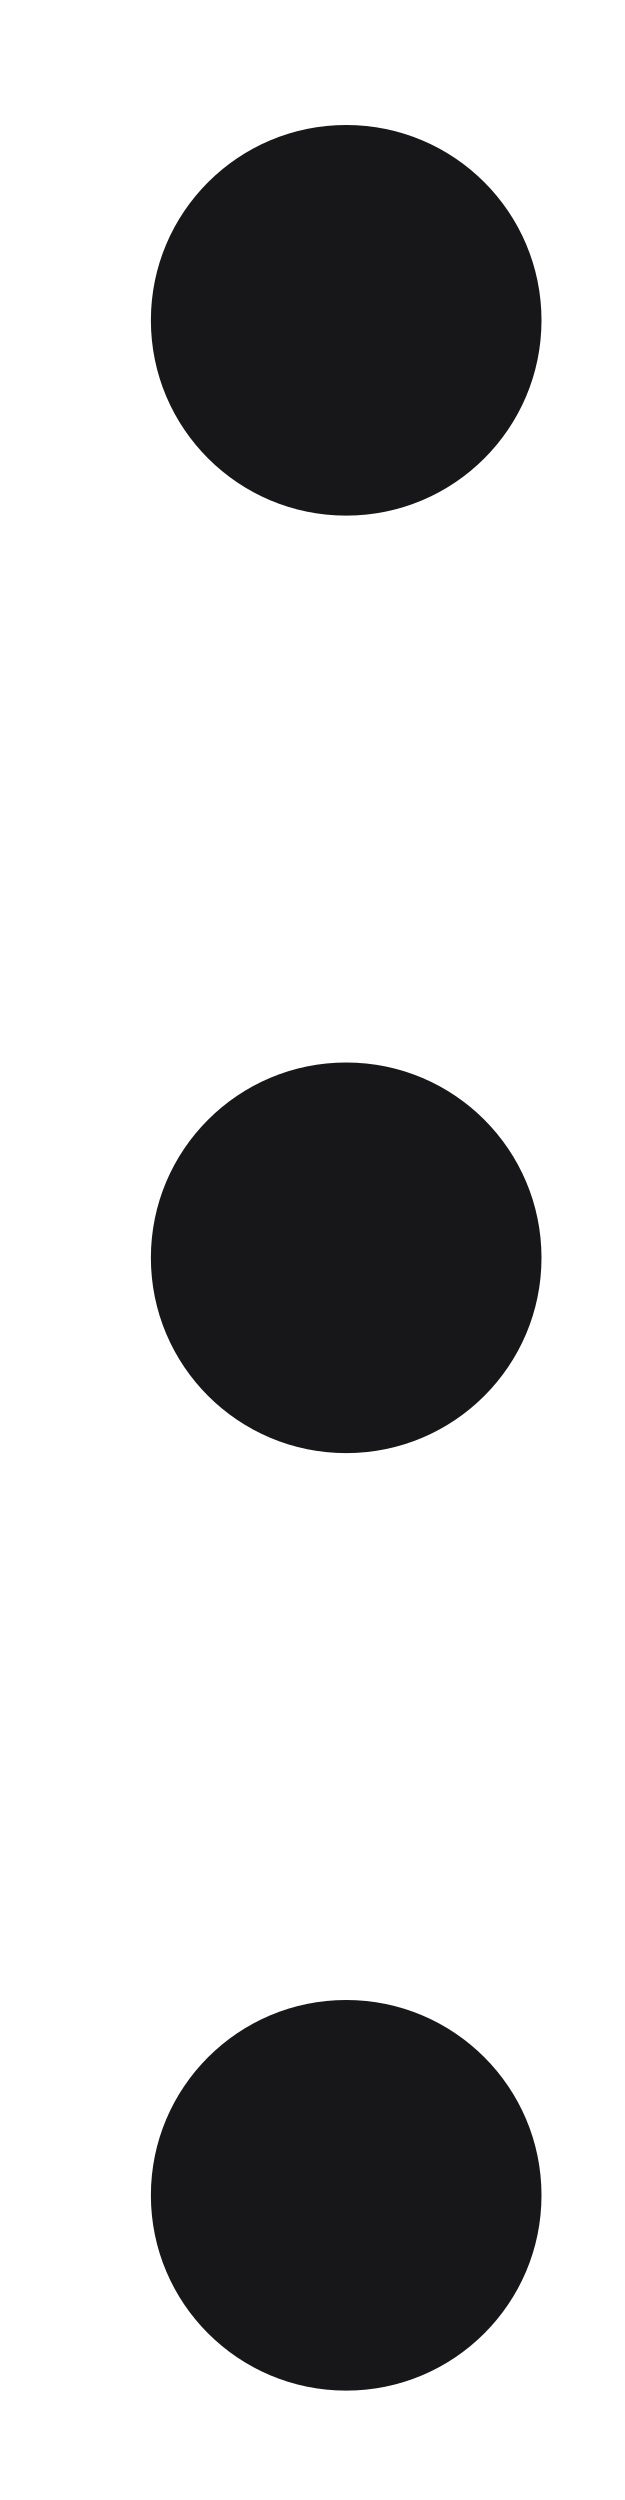
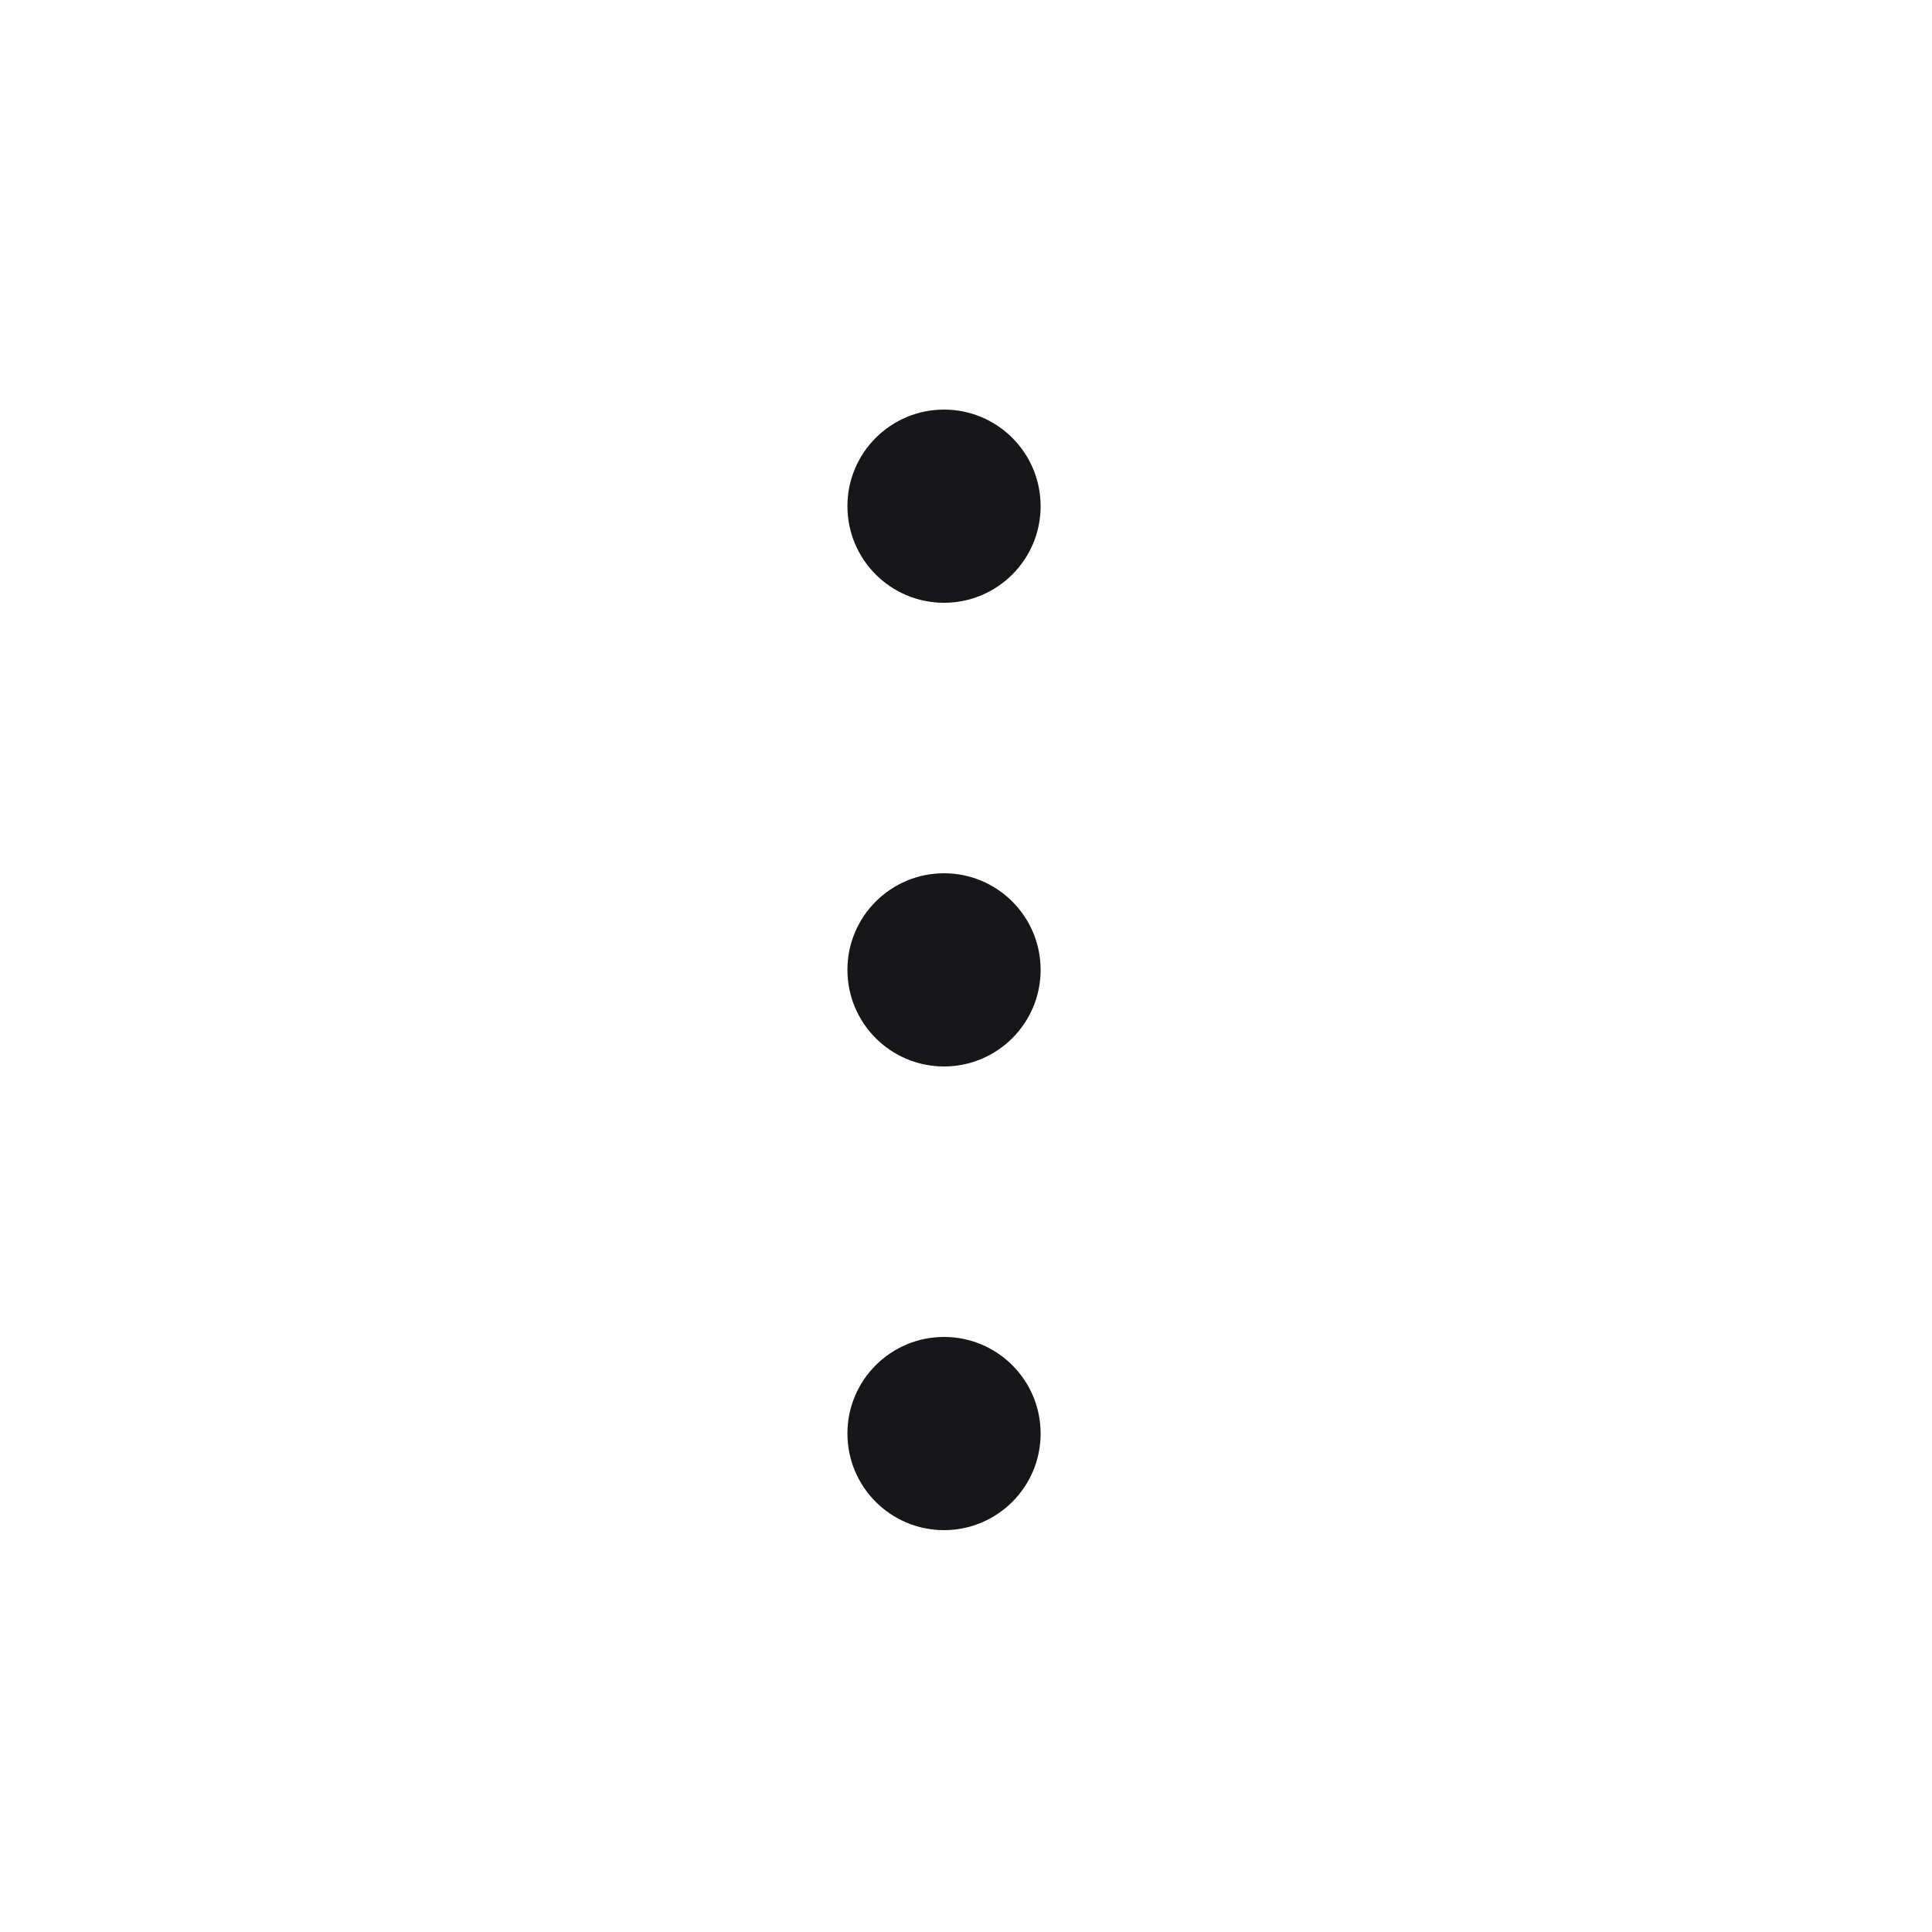
- <svg xmlns="http://www.w3.org/2000/svg" width="4" height="16" viewBox="0 0 4 16" fill="none">
-   <circle cx="2.216" cy="2.05" r="1.25" transform="rotate(90 2.21582 2.0498)" fill="#171719" />
-   <circle cx="2.216" cy="8.05" r="1.25" transform="rotate(90 2.21582 8.0498)" fill="#171719" />
-   <circle cx="2.216" cy="14.05" r="1.25" transform="rotate(90 2.21582 14.0498)" fill="#171719" />
+ <svg xmlns="http://www.w3.org/2000/svg" width="25" height="25" viewBox="0 0 25 25" fill="none">
+   <circle cx="12.216" cy="6.55" r="1.25" transform="rotate(90 12.2158 6.5498)" fill="#171719" />
+   <circle cx="12.216" cy="12.55" r="1.25" transform="rotate(90 12.2158 12.5498)" fill="#171719" />
+   <circle cx="12.216" cy="18.55" r="1.25" transform="rotate(90 12.2158 18.5498)" fill="#171719" />
</svg>
